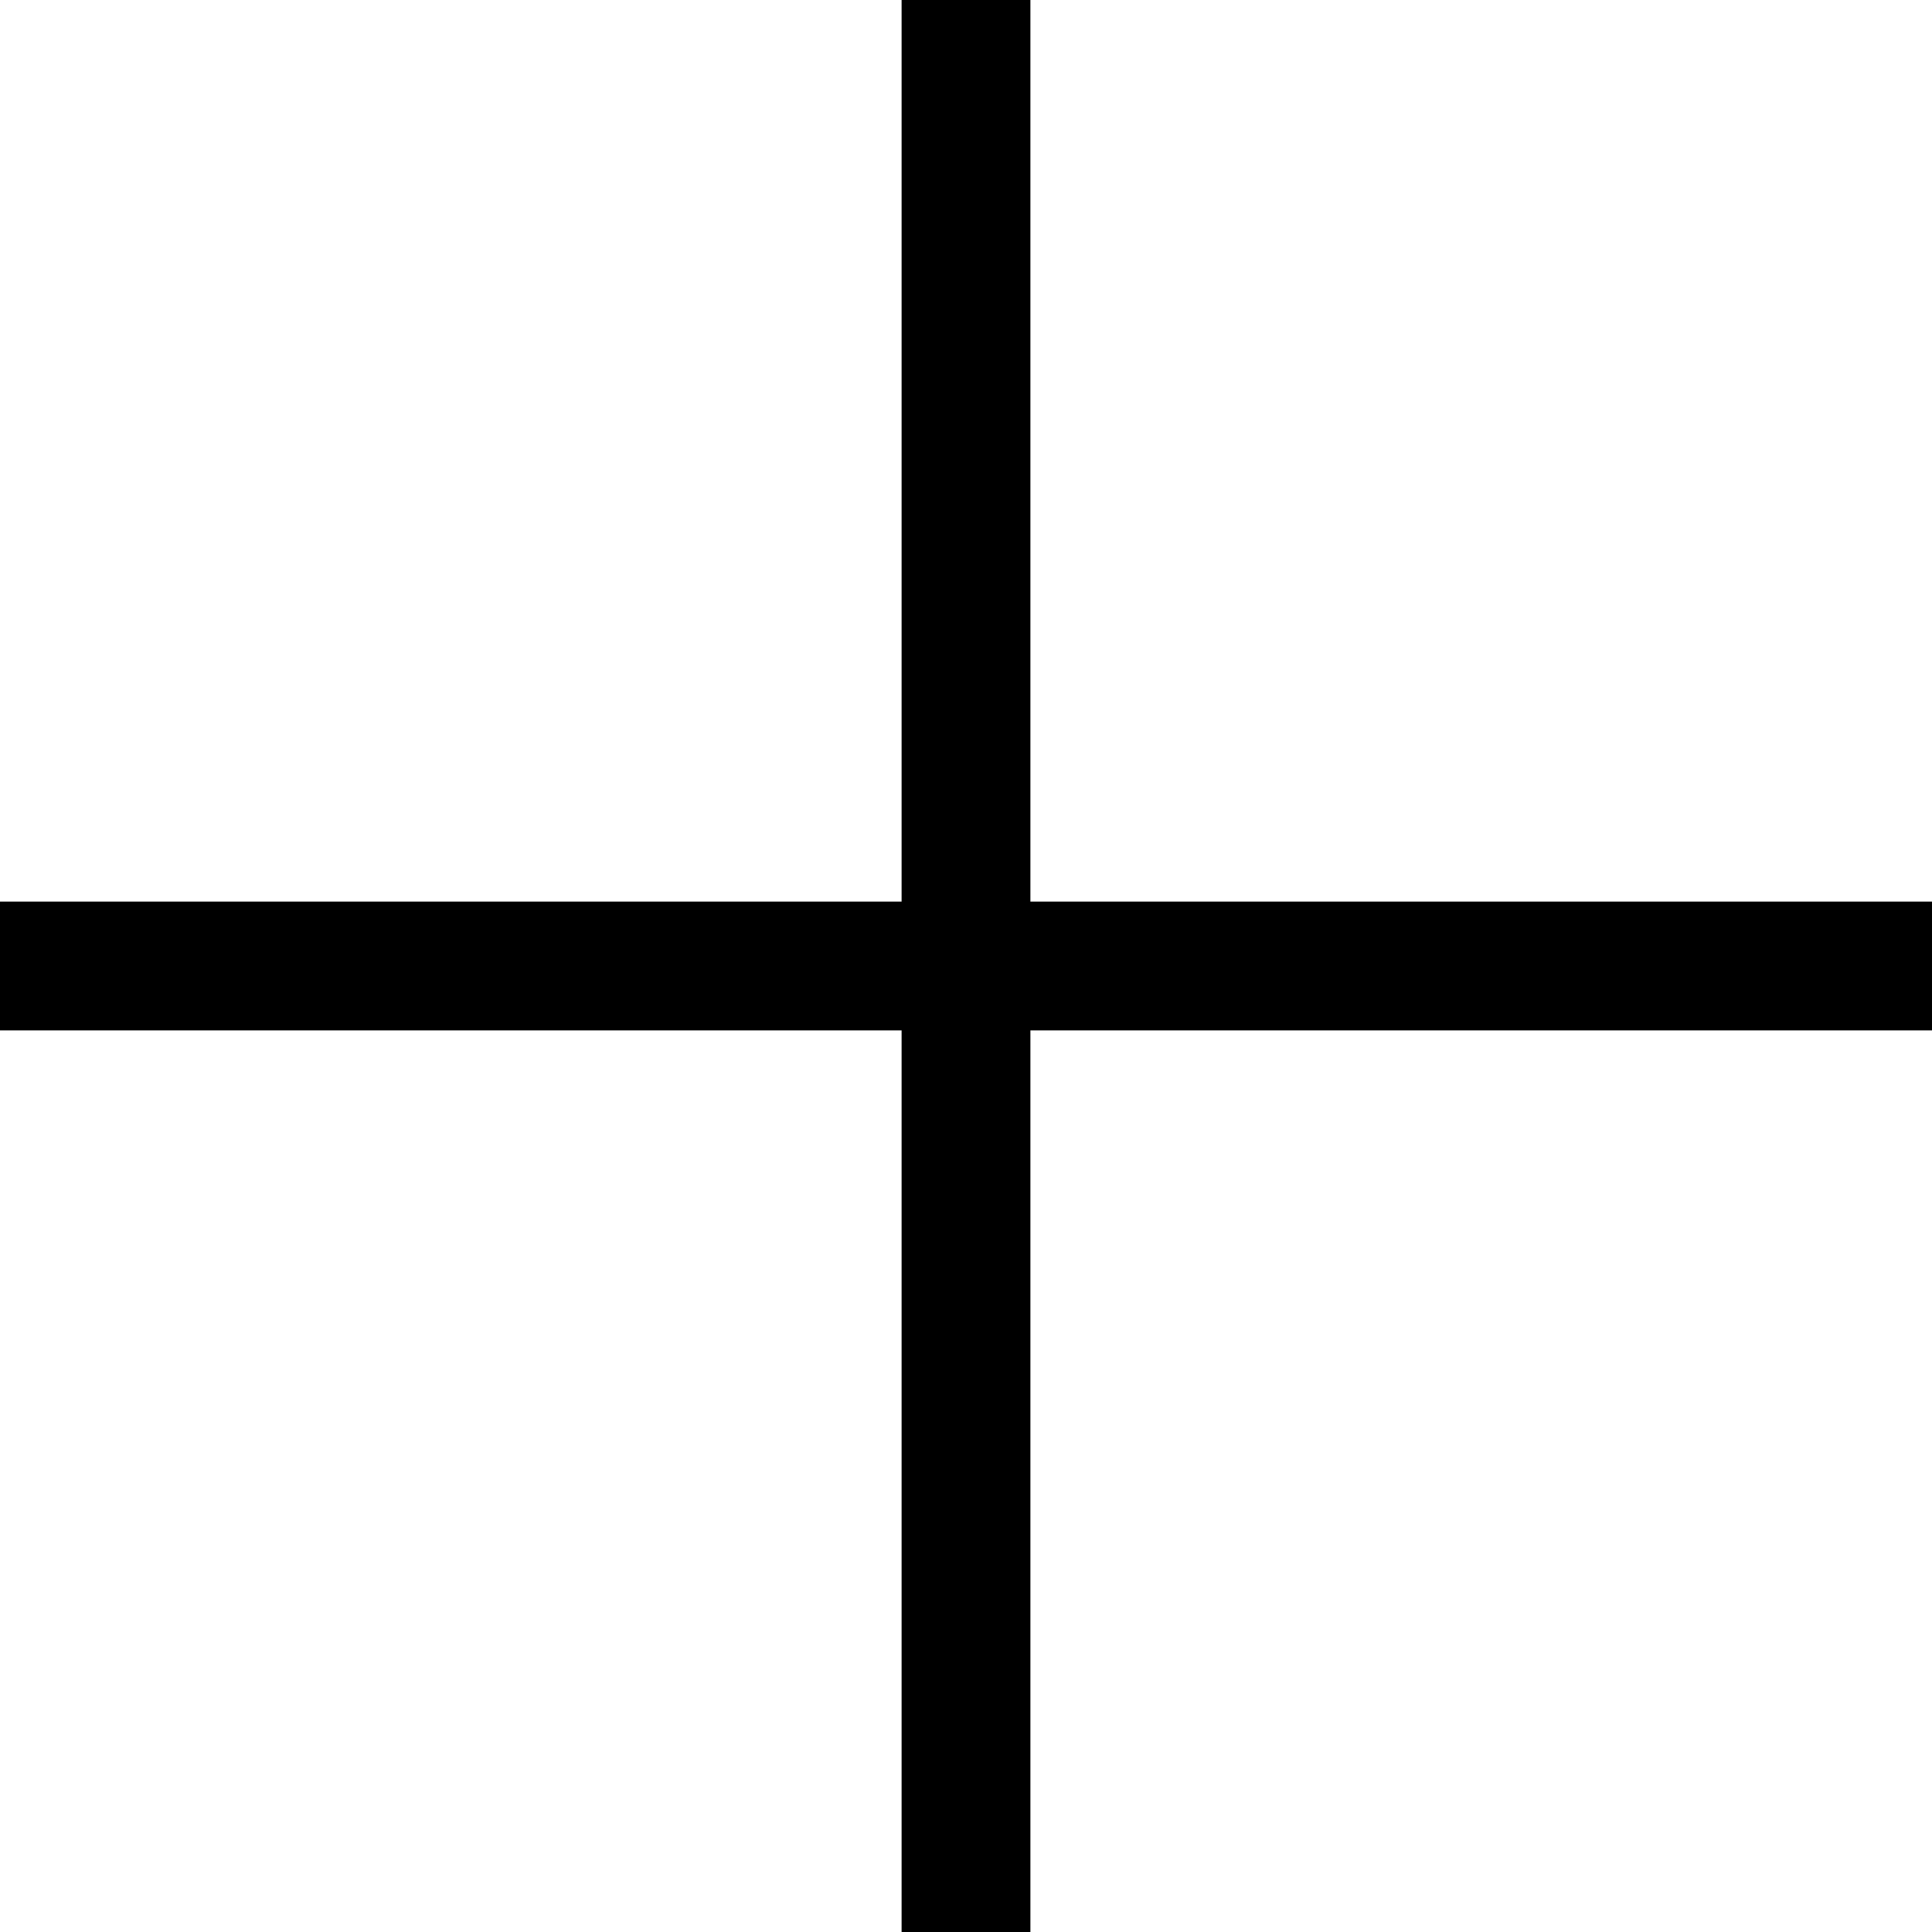
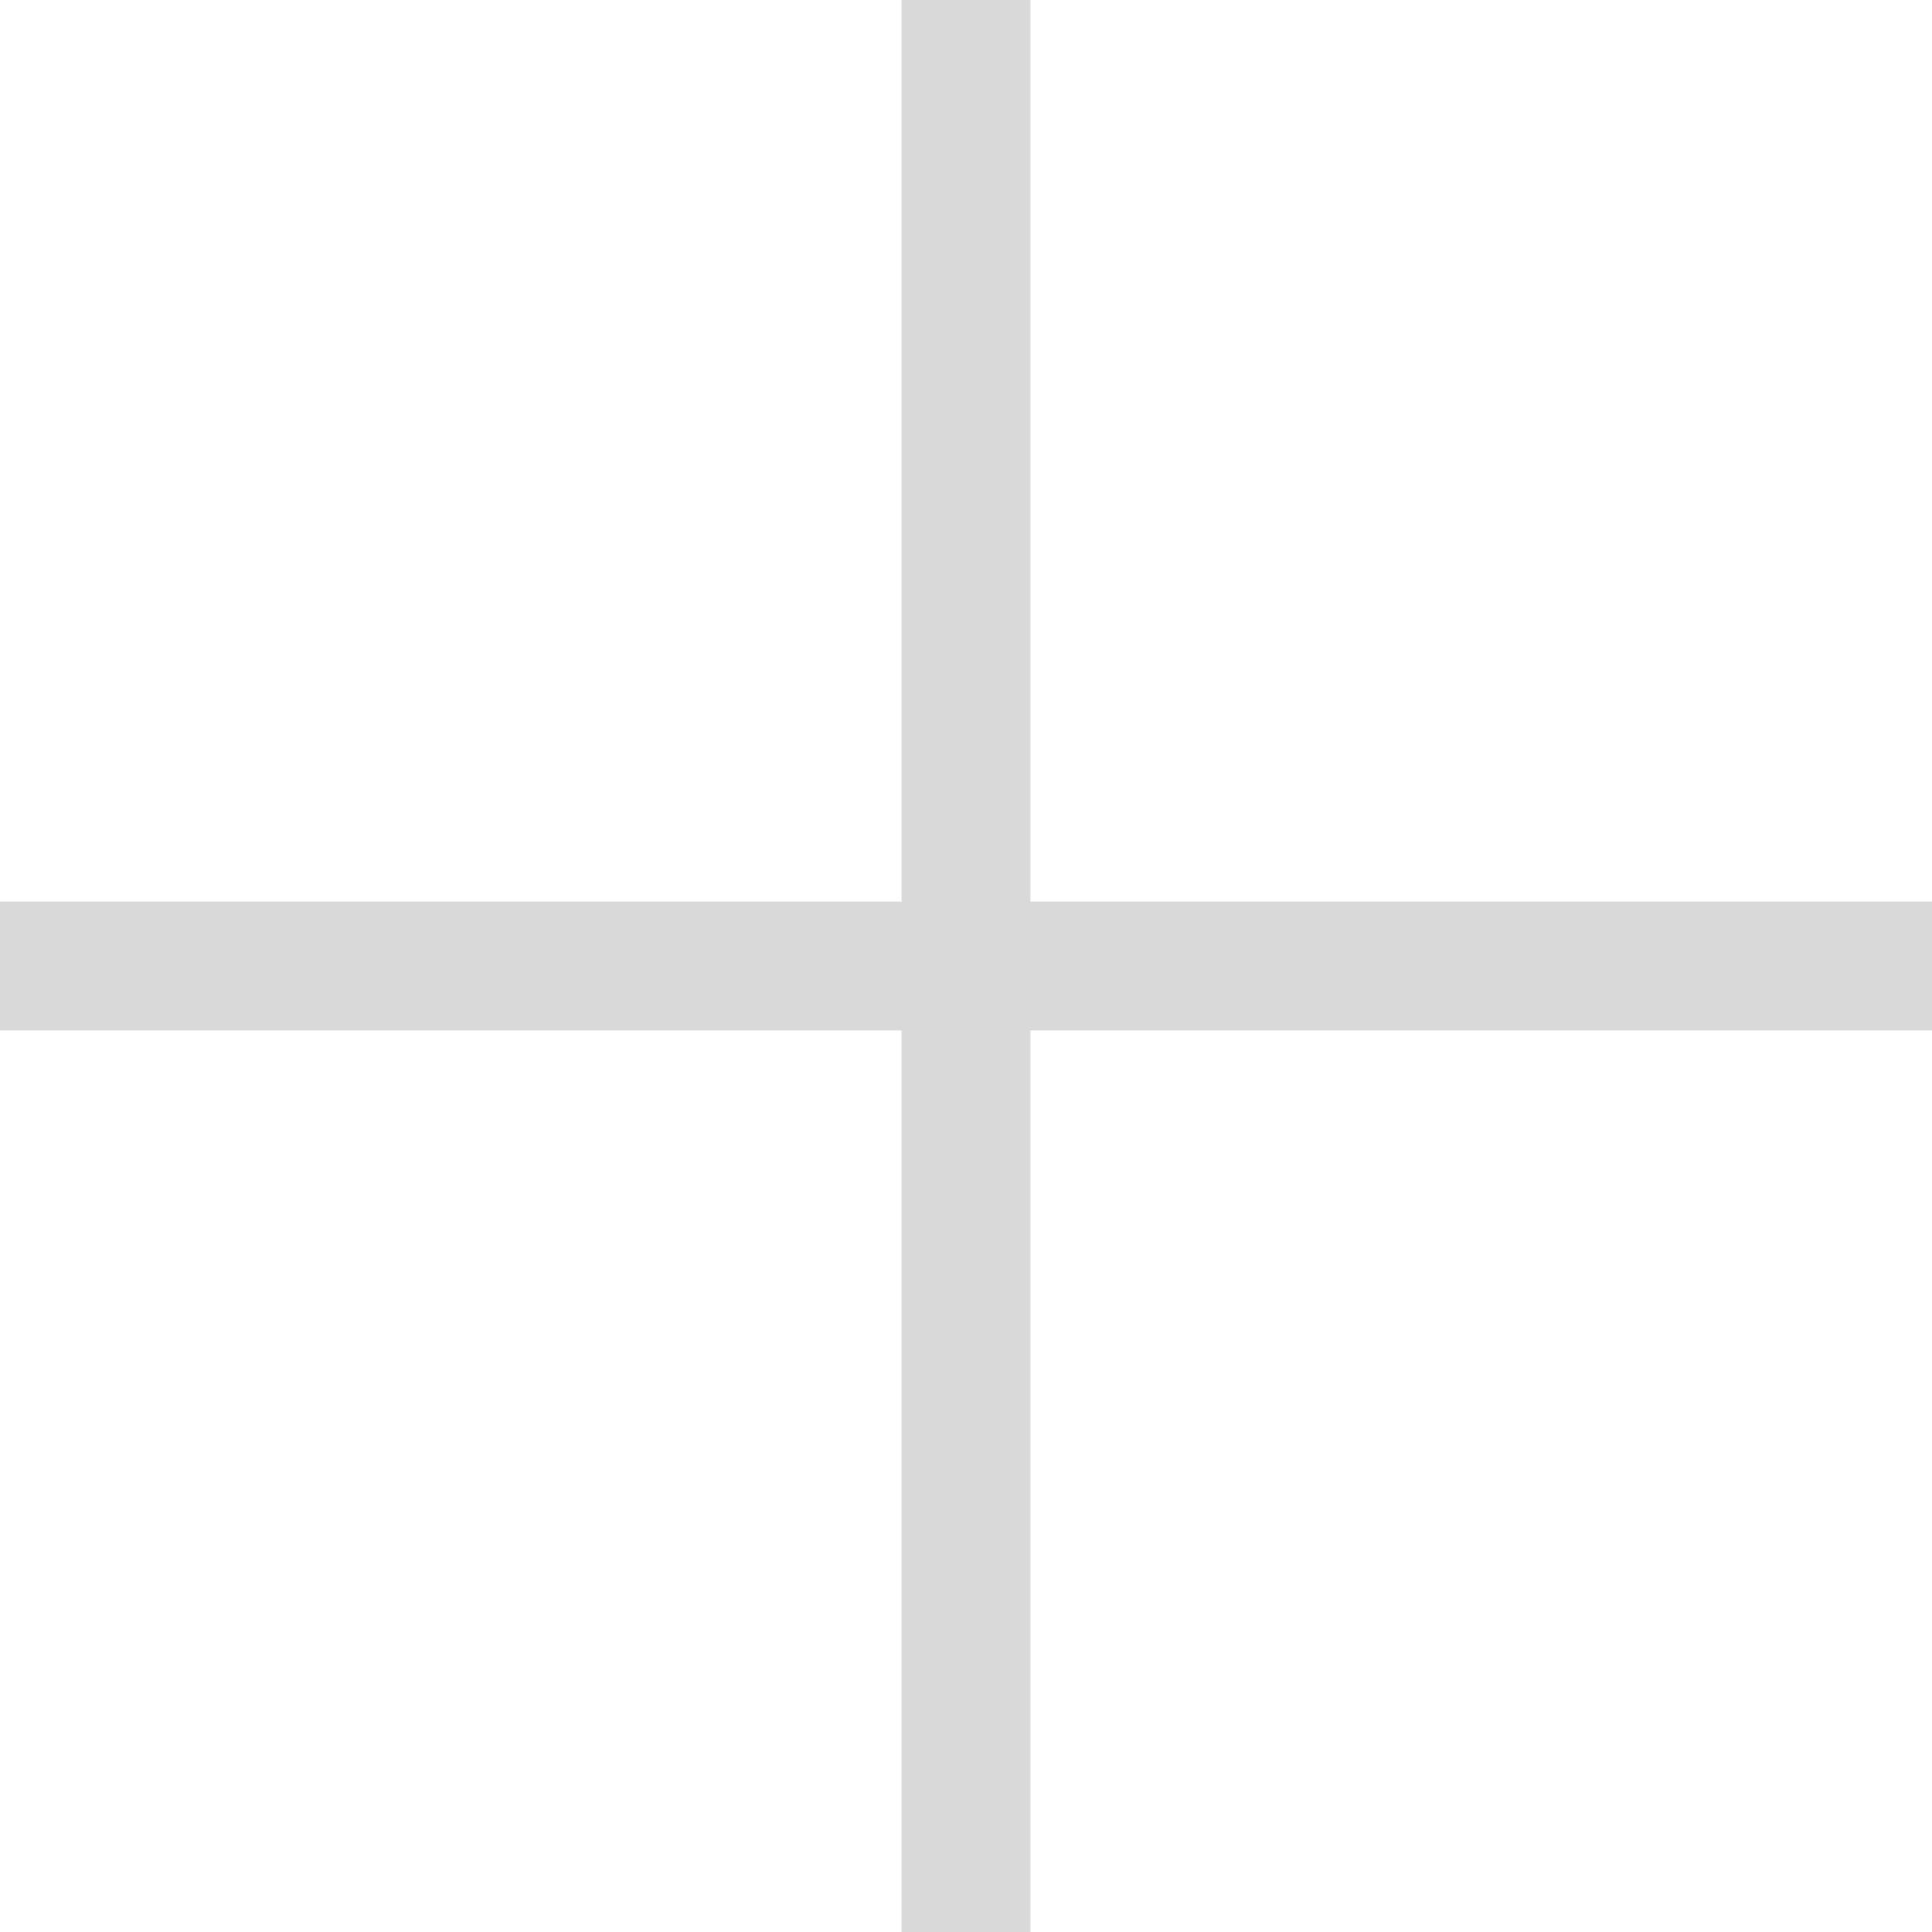
- <svg xmlns="http://www.w3.org/2000/svg" version="1.1" x="0px" y="0px" viewBox="0 0 30 30" xml:space="preserve" fill="currentColor">
+ <svg xmlns="http://www.w3.org/2000/svg" version="1.1" fill="#d9d9d9" x="0px" y="0px" viewBox="0 0 30 30" xml:space="preserve">
  <polygon points="30,14 16,14 16,0 14,0 14,14 0,14 0,16 14,16 14,30 16,30 16,16 30,16 " />
</svg>
